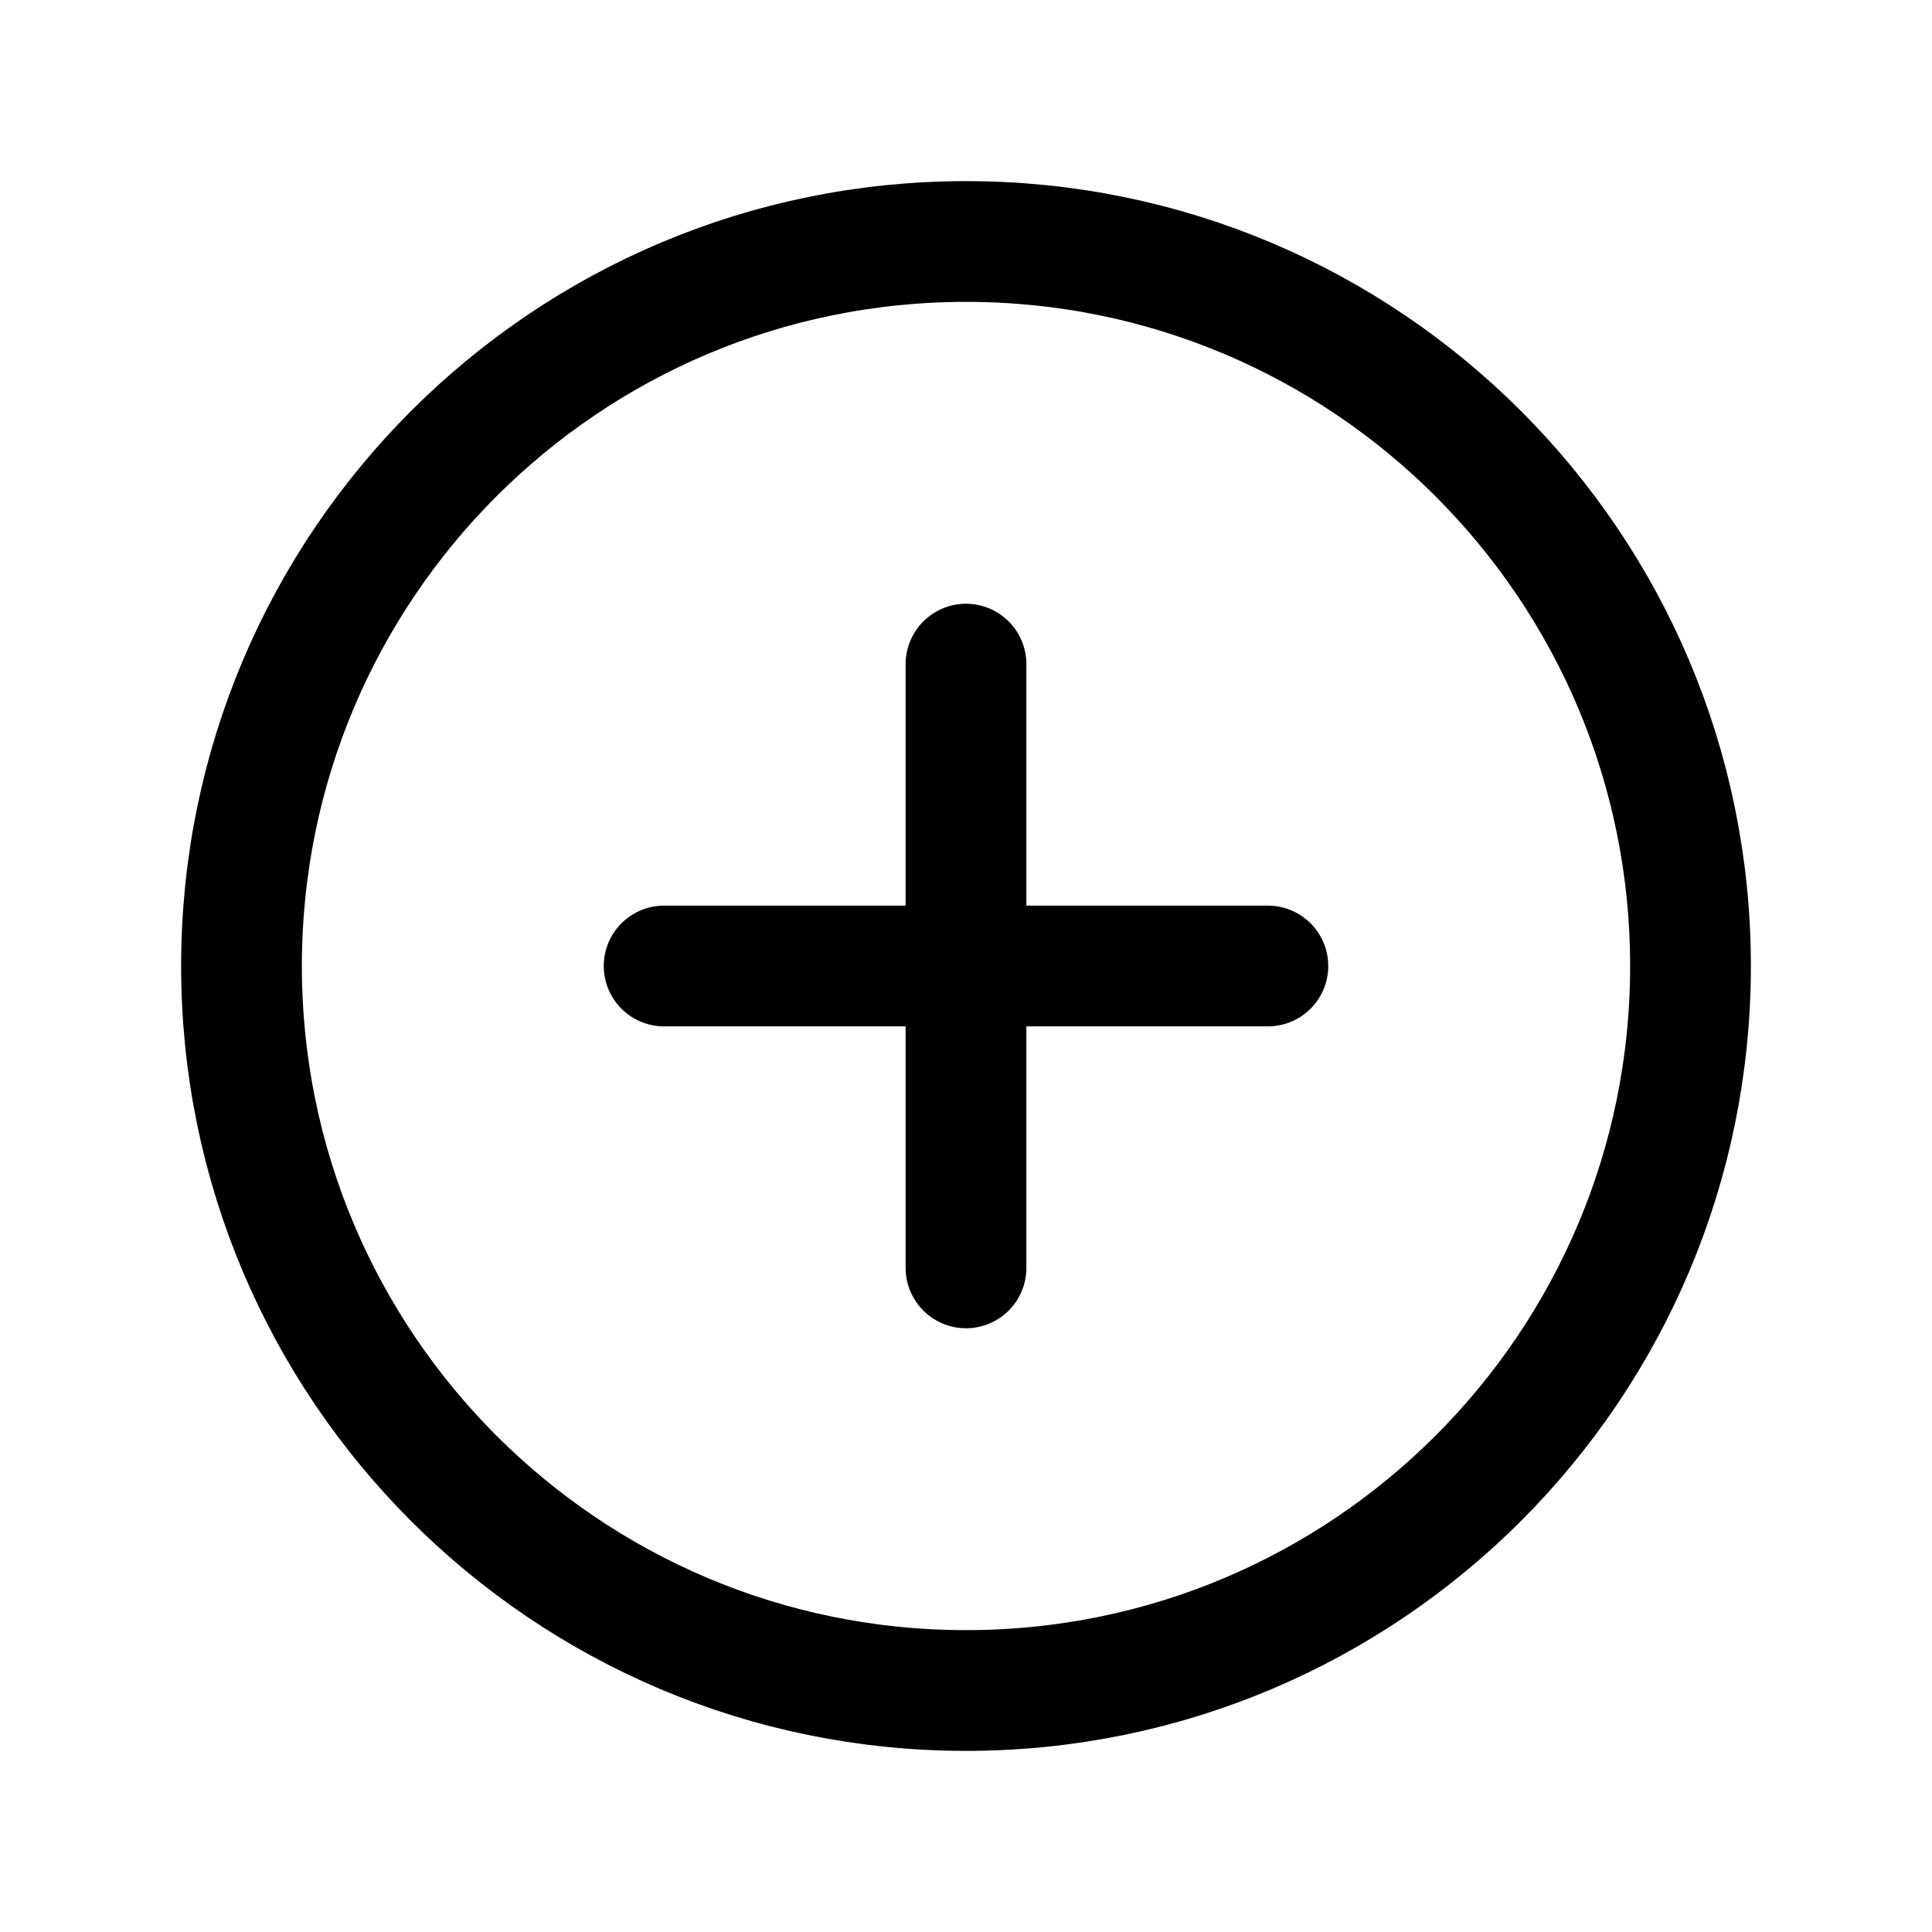
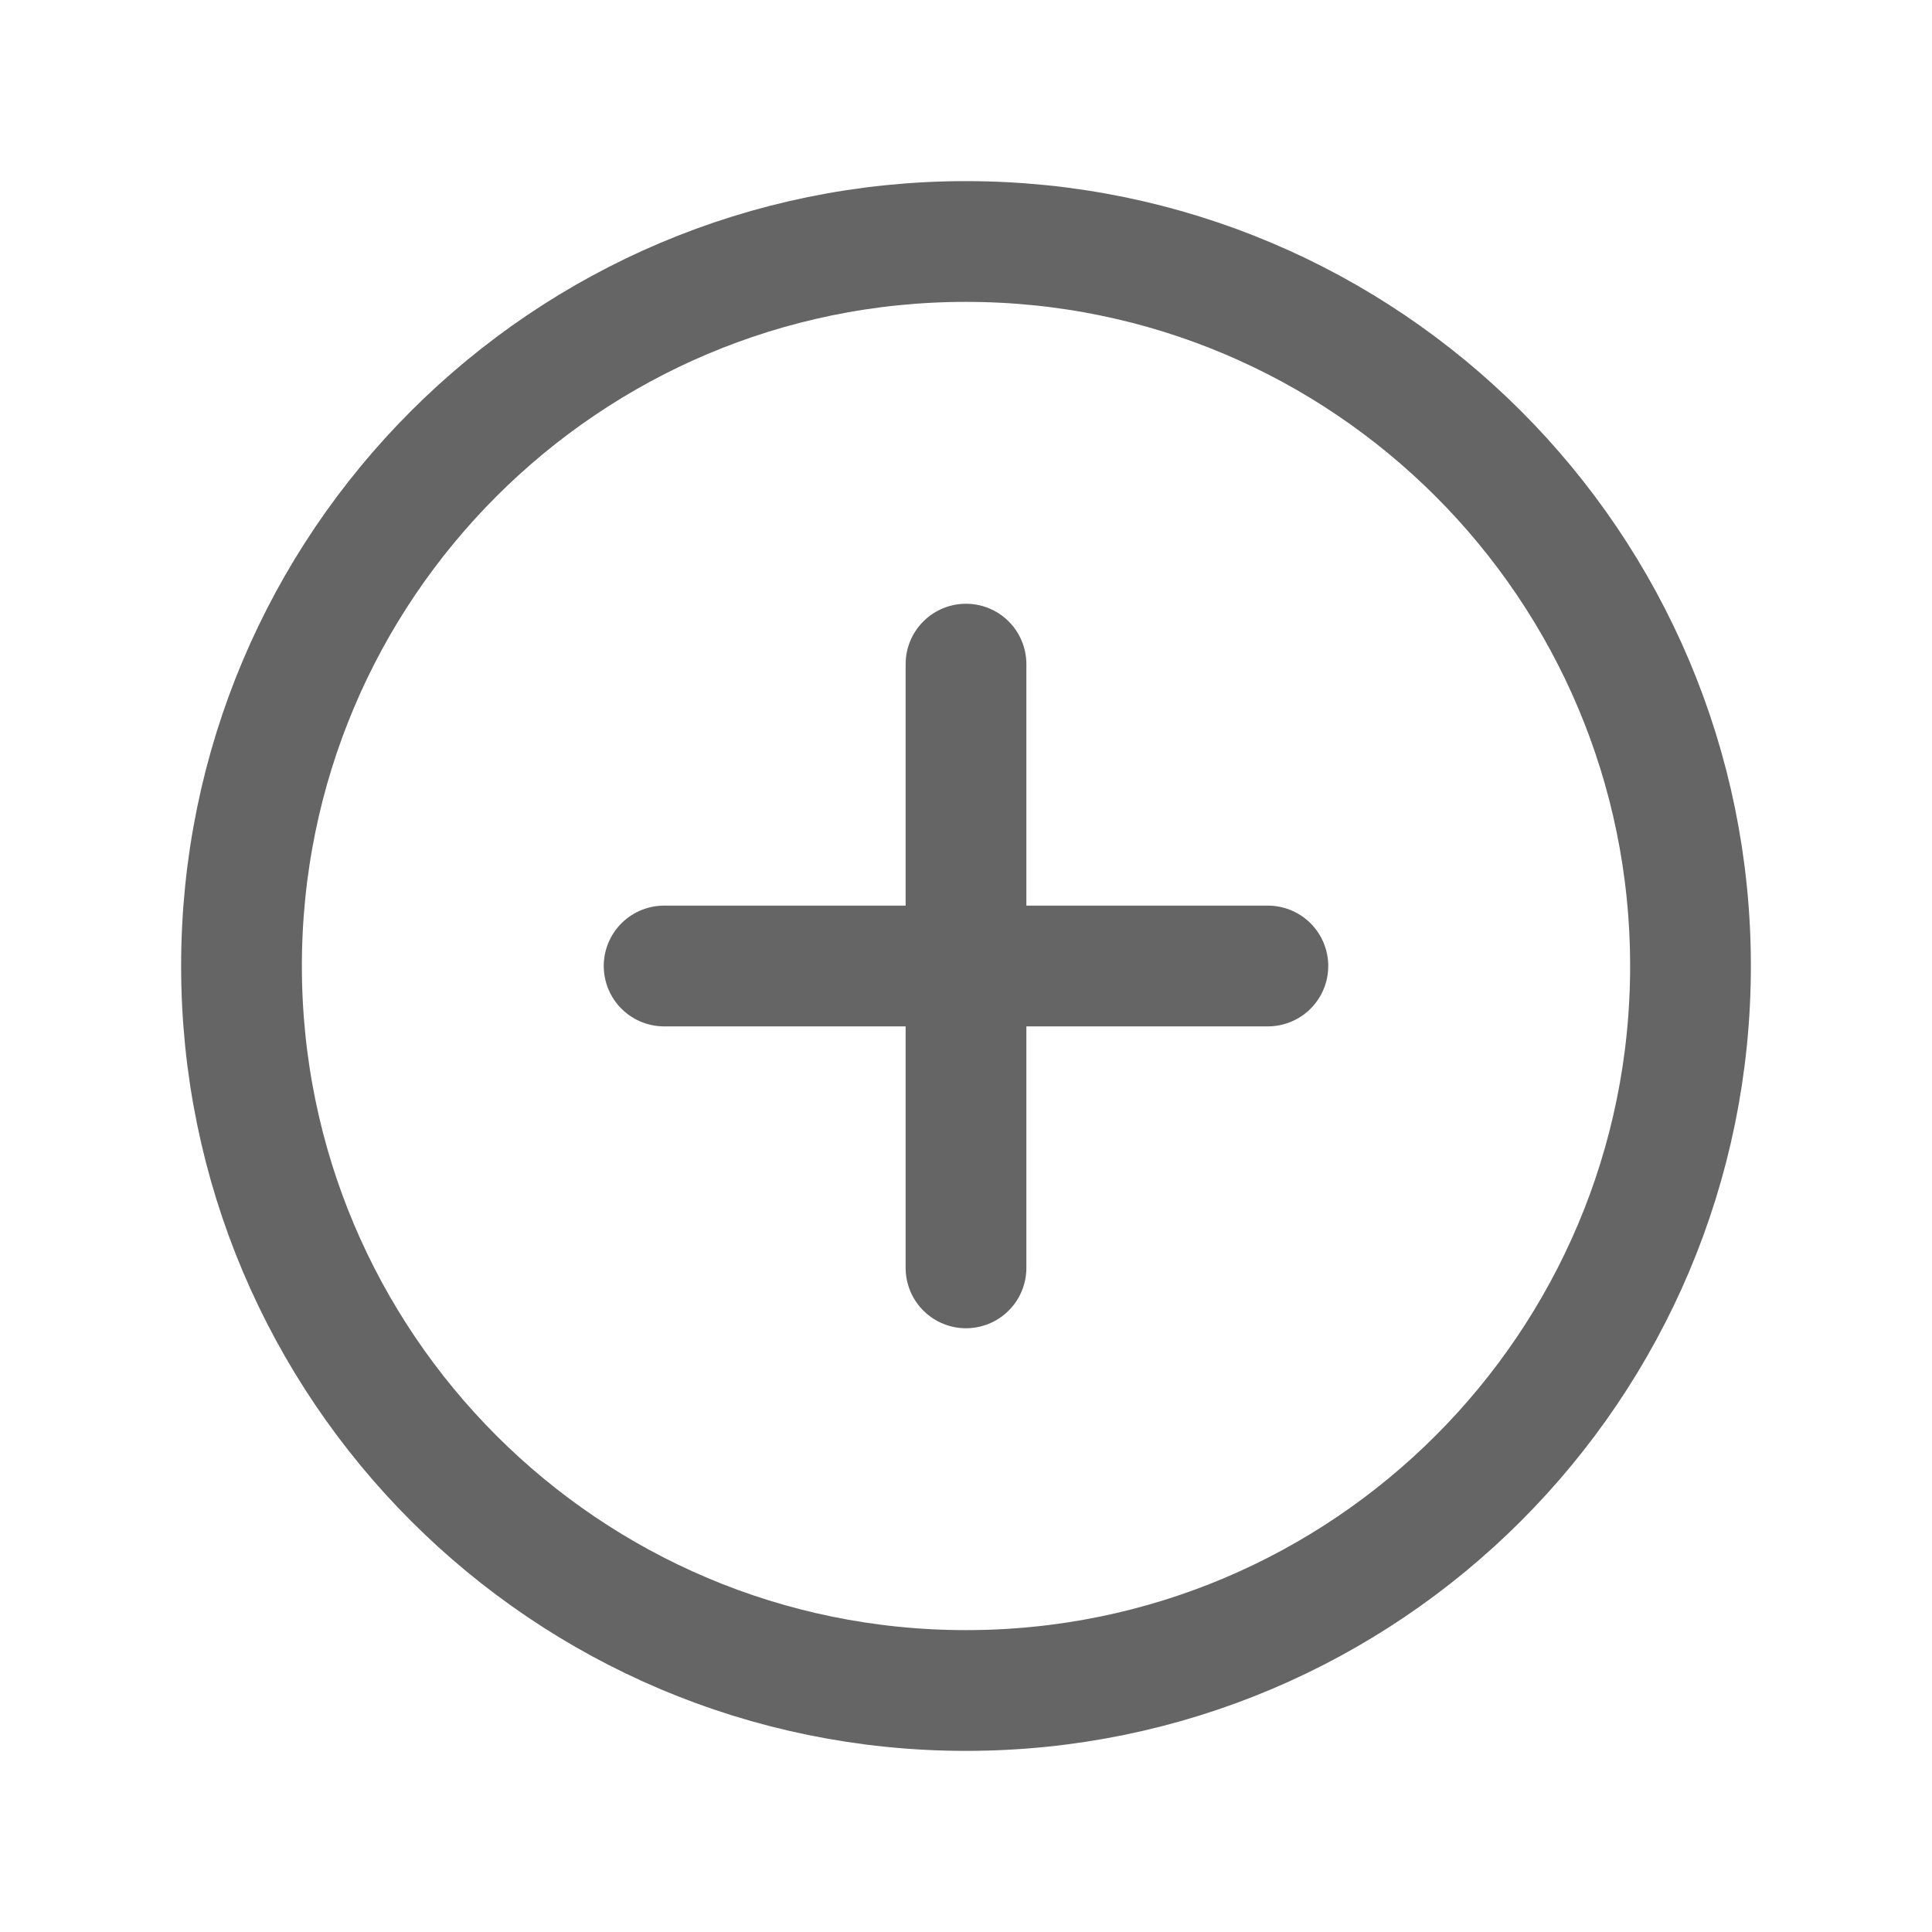
- <svg xmlns="http://www.w3.org/2000/svg" width="192" height="192" fill="#000000" viewBox="0 0 256 256">
+ <svg xmlns="http://www.w3.org/2000/svg" width="192" height="192" fill="#656565" viewBox="0 0 256 256">
  <rect width="256" height="256" fill="none" />
-   <circle cx="128" cy="128" r="96" fill="none" stroke="#000000" stroke-width="16" stroke-miterlimit="10" />
-   <line x1="88" y1="128" x2="168" y2="128" fill="none" stroke="#000000" stroke-linecap="round" stroke-linejoin="round" stroke-width="16" />
-   <line x1="128" y1="88" x2="128" y2="168" fill="none" stroke="#000000" stroke-linecap="round" stroke-linejoin="round" stroke-width="16" />
+   <circle cx="128" cy="128" r="96" fill="none" stroke="#656565" stroke-width="16" stroke-miterlimit="10" />
+   <line x1="88" y1="128" x2="168" y2="128" fill="none" stroke="#656565" stroke-linecap="round" stroke-linejoin="round" stroke-width="16" />
+   <line x1="128" y1="88" x2="128" y2="168" fill="none" stroke="#656565" stroke-linecap="round" stroke-linejoin="round" stroke-width="16" />
</svg>
